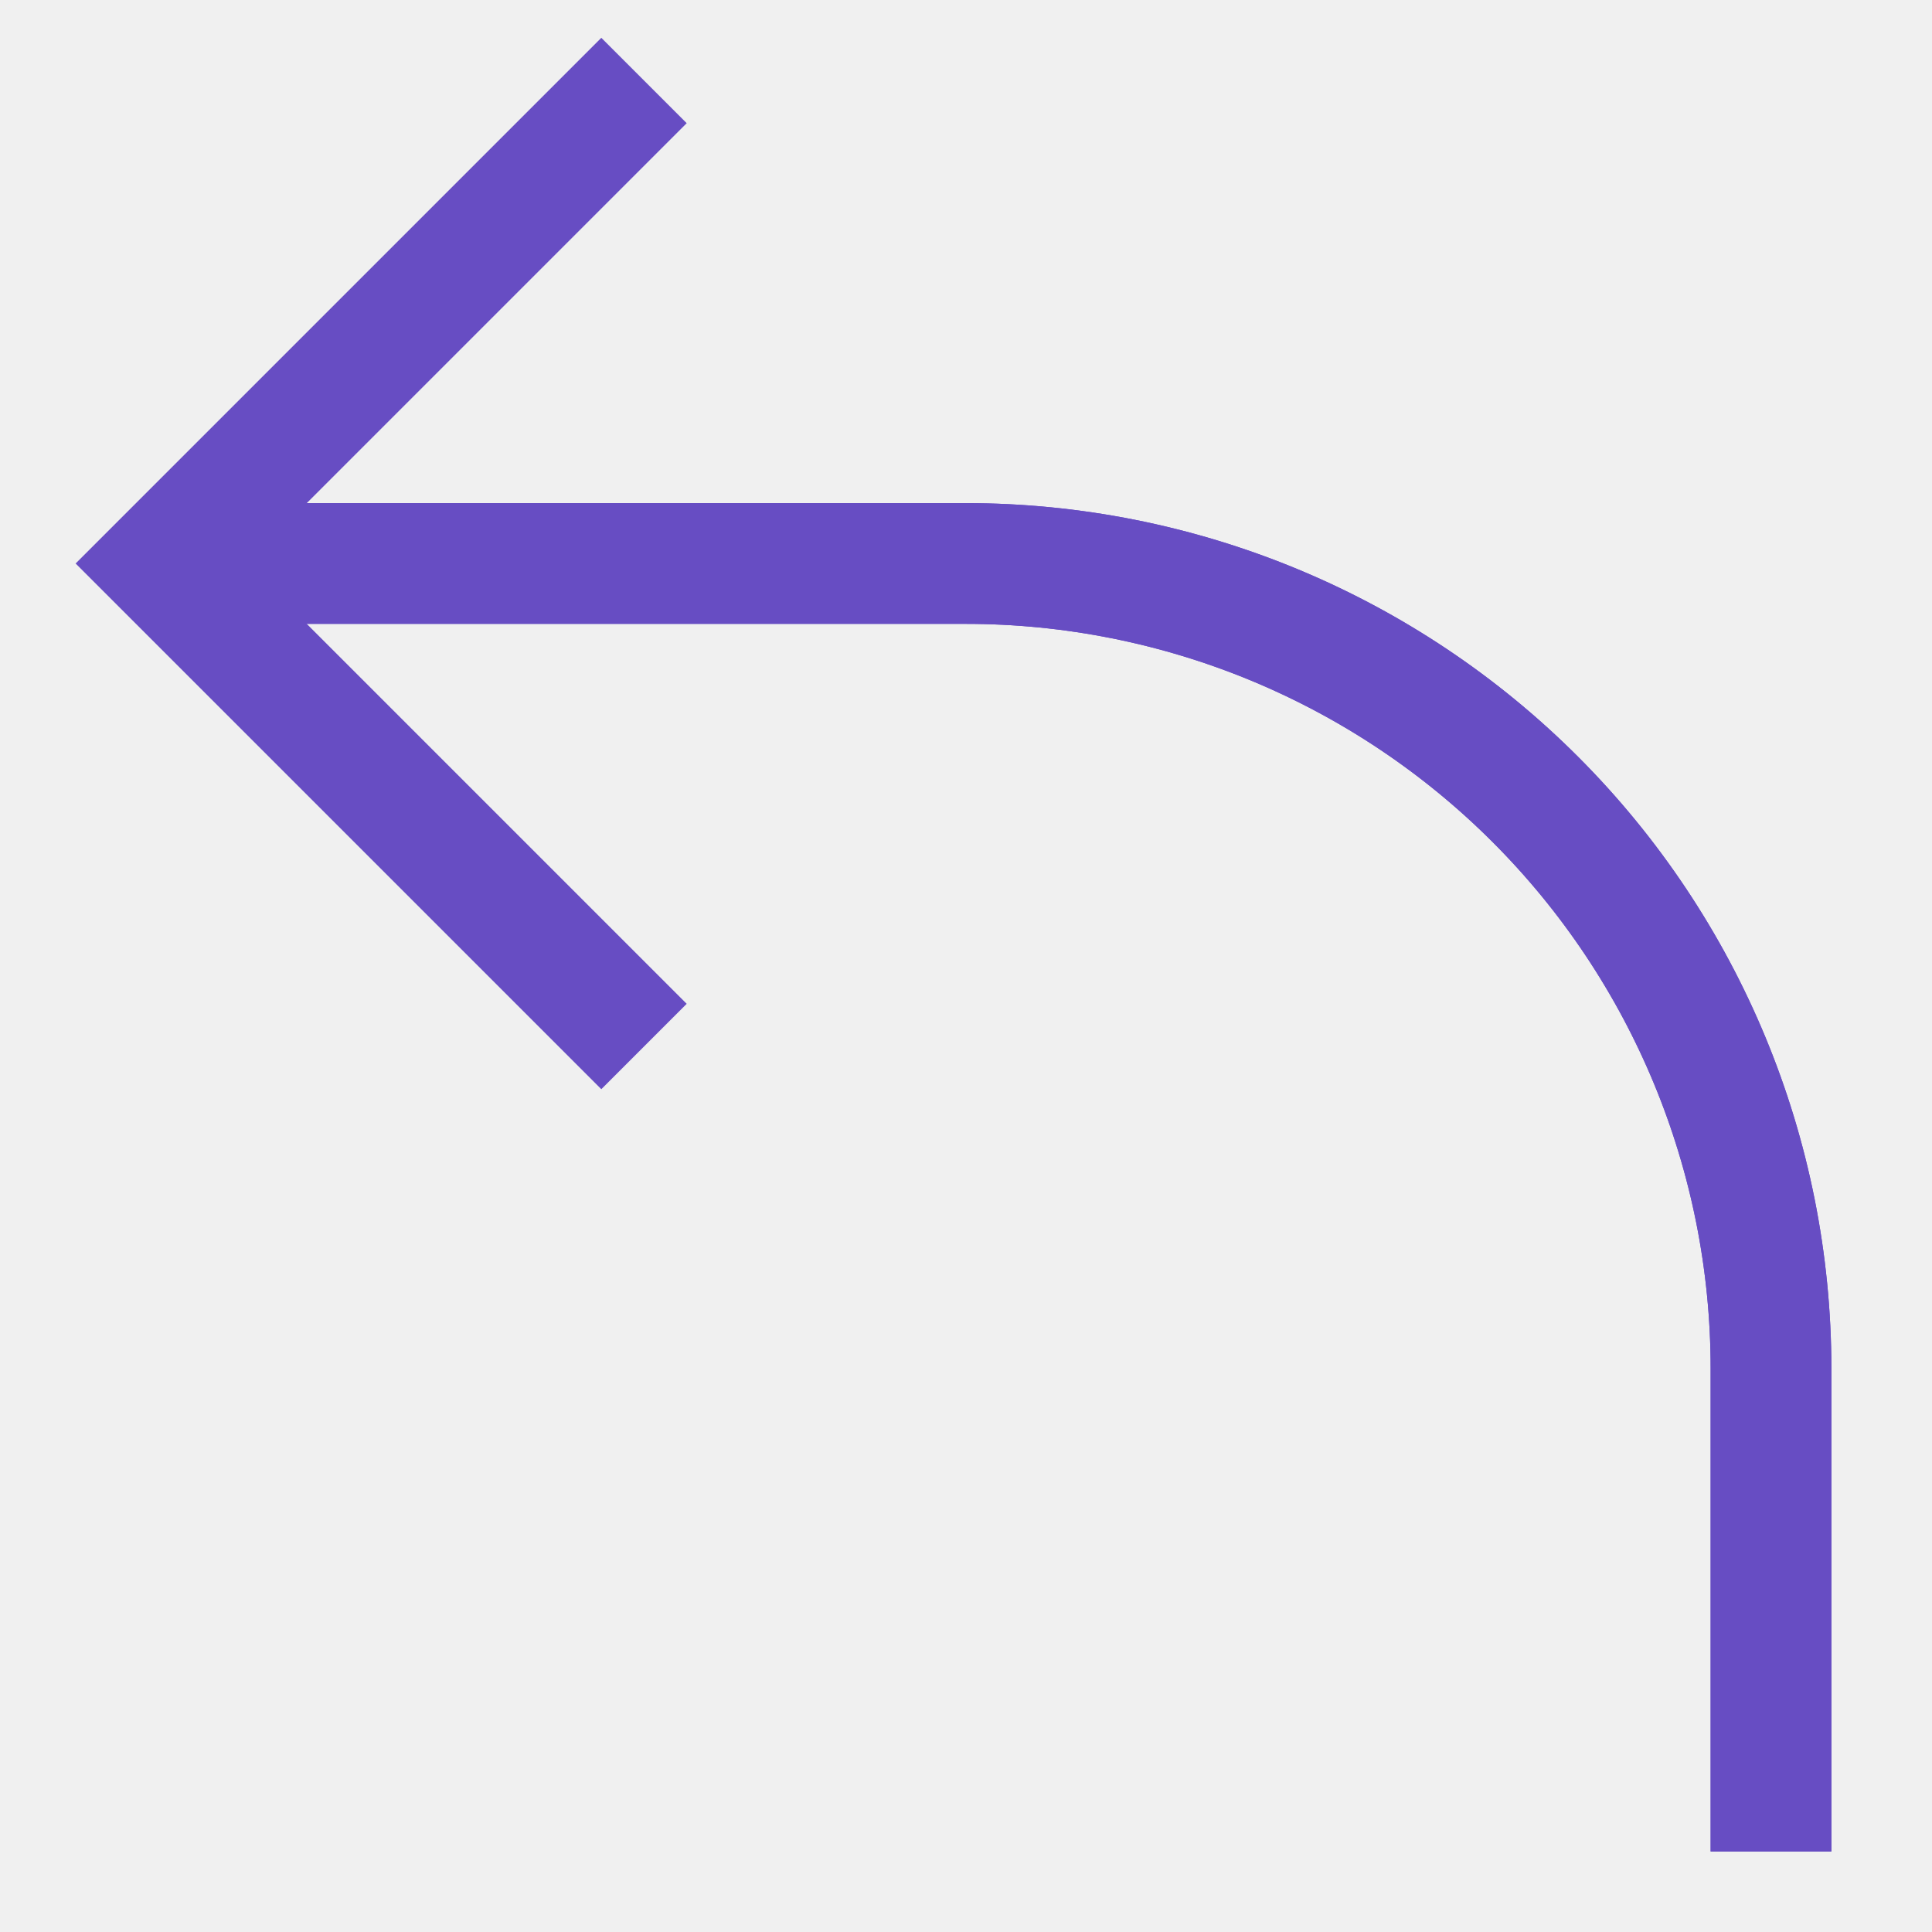
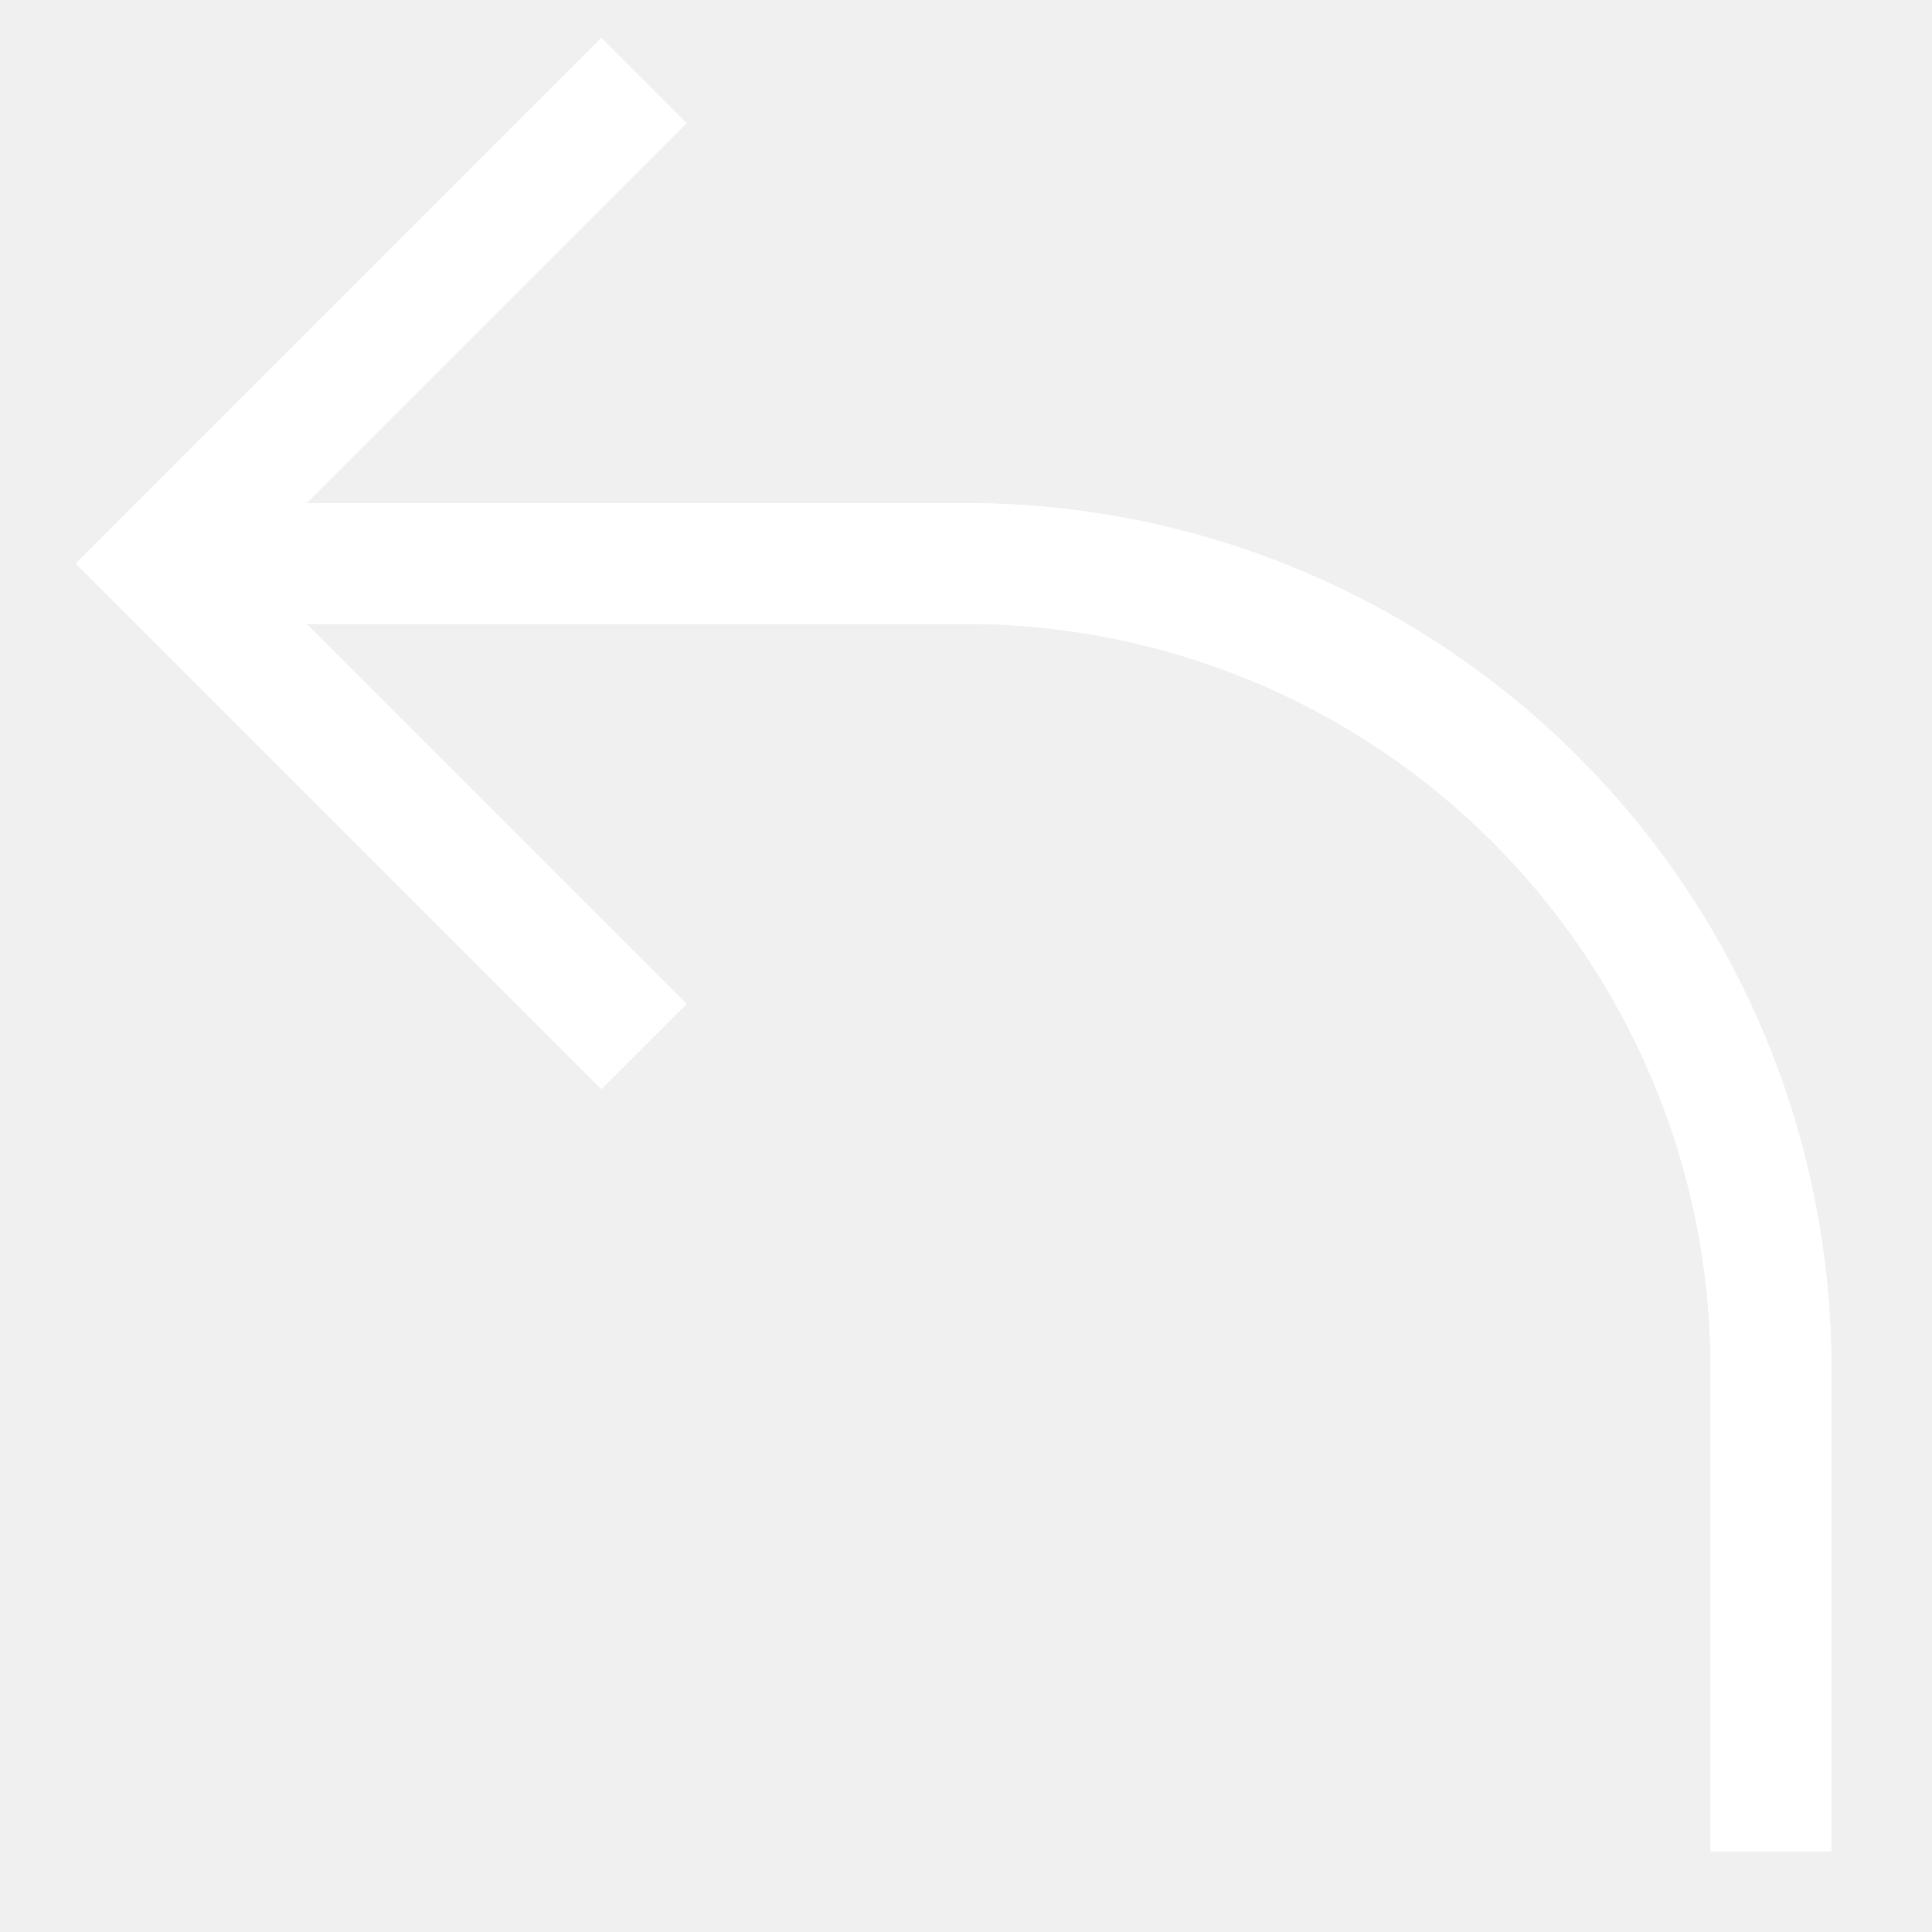
<svg xmlns="http://www.w3.org/2000/svg" width="24" height="24" viewBox="0 0 24 24" fill="none">
-   <path d="M2 7H12C13.313 7 14.614 7.259 15.827 7.761C17.04 8.264 18.142 9 19.071 9.929C20.946 11.804 22 14.348 22 17V23" stroke="#674DC3" stroke-width="1.5" stroke-miterlimit="10" />
-   <path d="M2 7H12C13.313 7 14.614 7.259 15.827 7.761C17.04 8.264 18.142 9 19.071 9.929C20.946 11.804 22 14.348 22 17V23" stroke="#674DC3" stroke-width="1.5" stroke-miterlimit="10" />
-   <path d="M8 1L2 7L8 13" stroke="#674DC3" stroke-width="1.5" stroke-miterlimit="10" />
+   <path d="M2 7H12C13.313 7 14.614 7.259 15.827 7.761C17.04 8.264 18.142 9 19.071 9.929C20.946 11.804 22 14.348 22 17V23" stroke="#ffffff" stroke-width="1.5" stroke-miterlimit="10" />
+   <path d="M2 7H12C13.313 7 14.614 7.259 15.827 7.761C17.04 8.264 18.142 9 19.071 9.929C20.946 11.804 22 14.348 22 17V23" stroke="#ffffff" stroke-width="1.5" stroke-miterlimit="10" />
+   <path d="M8 1L2 7L8 13" stroke="#ffffff" stroke-width="1.5" stroke-miterlimit="10" />
</svg>
